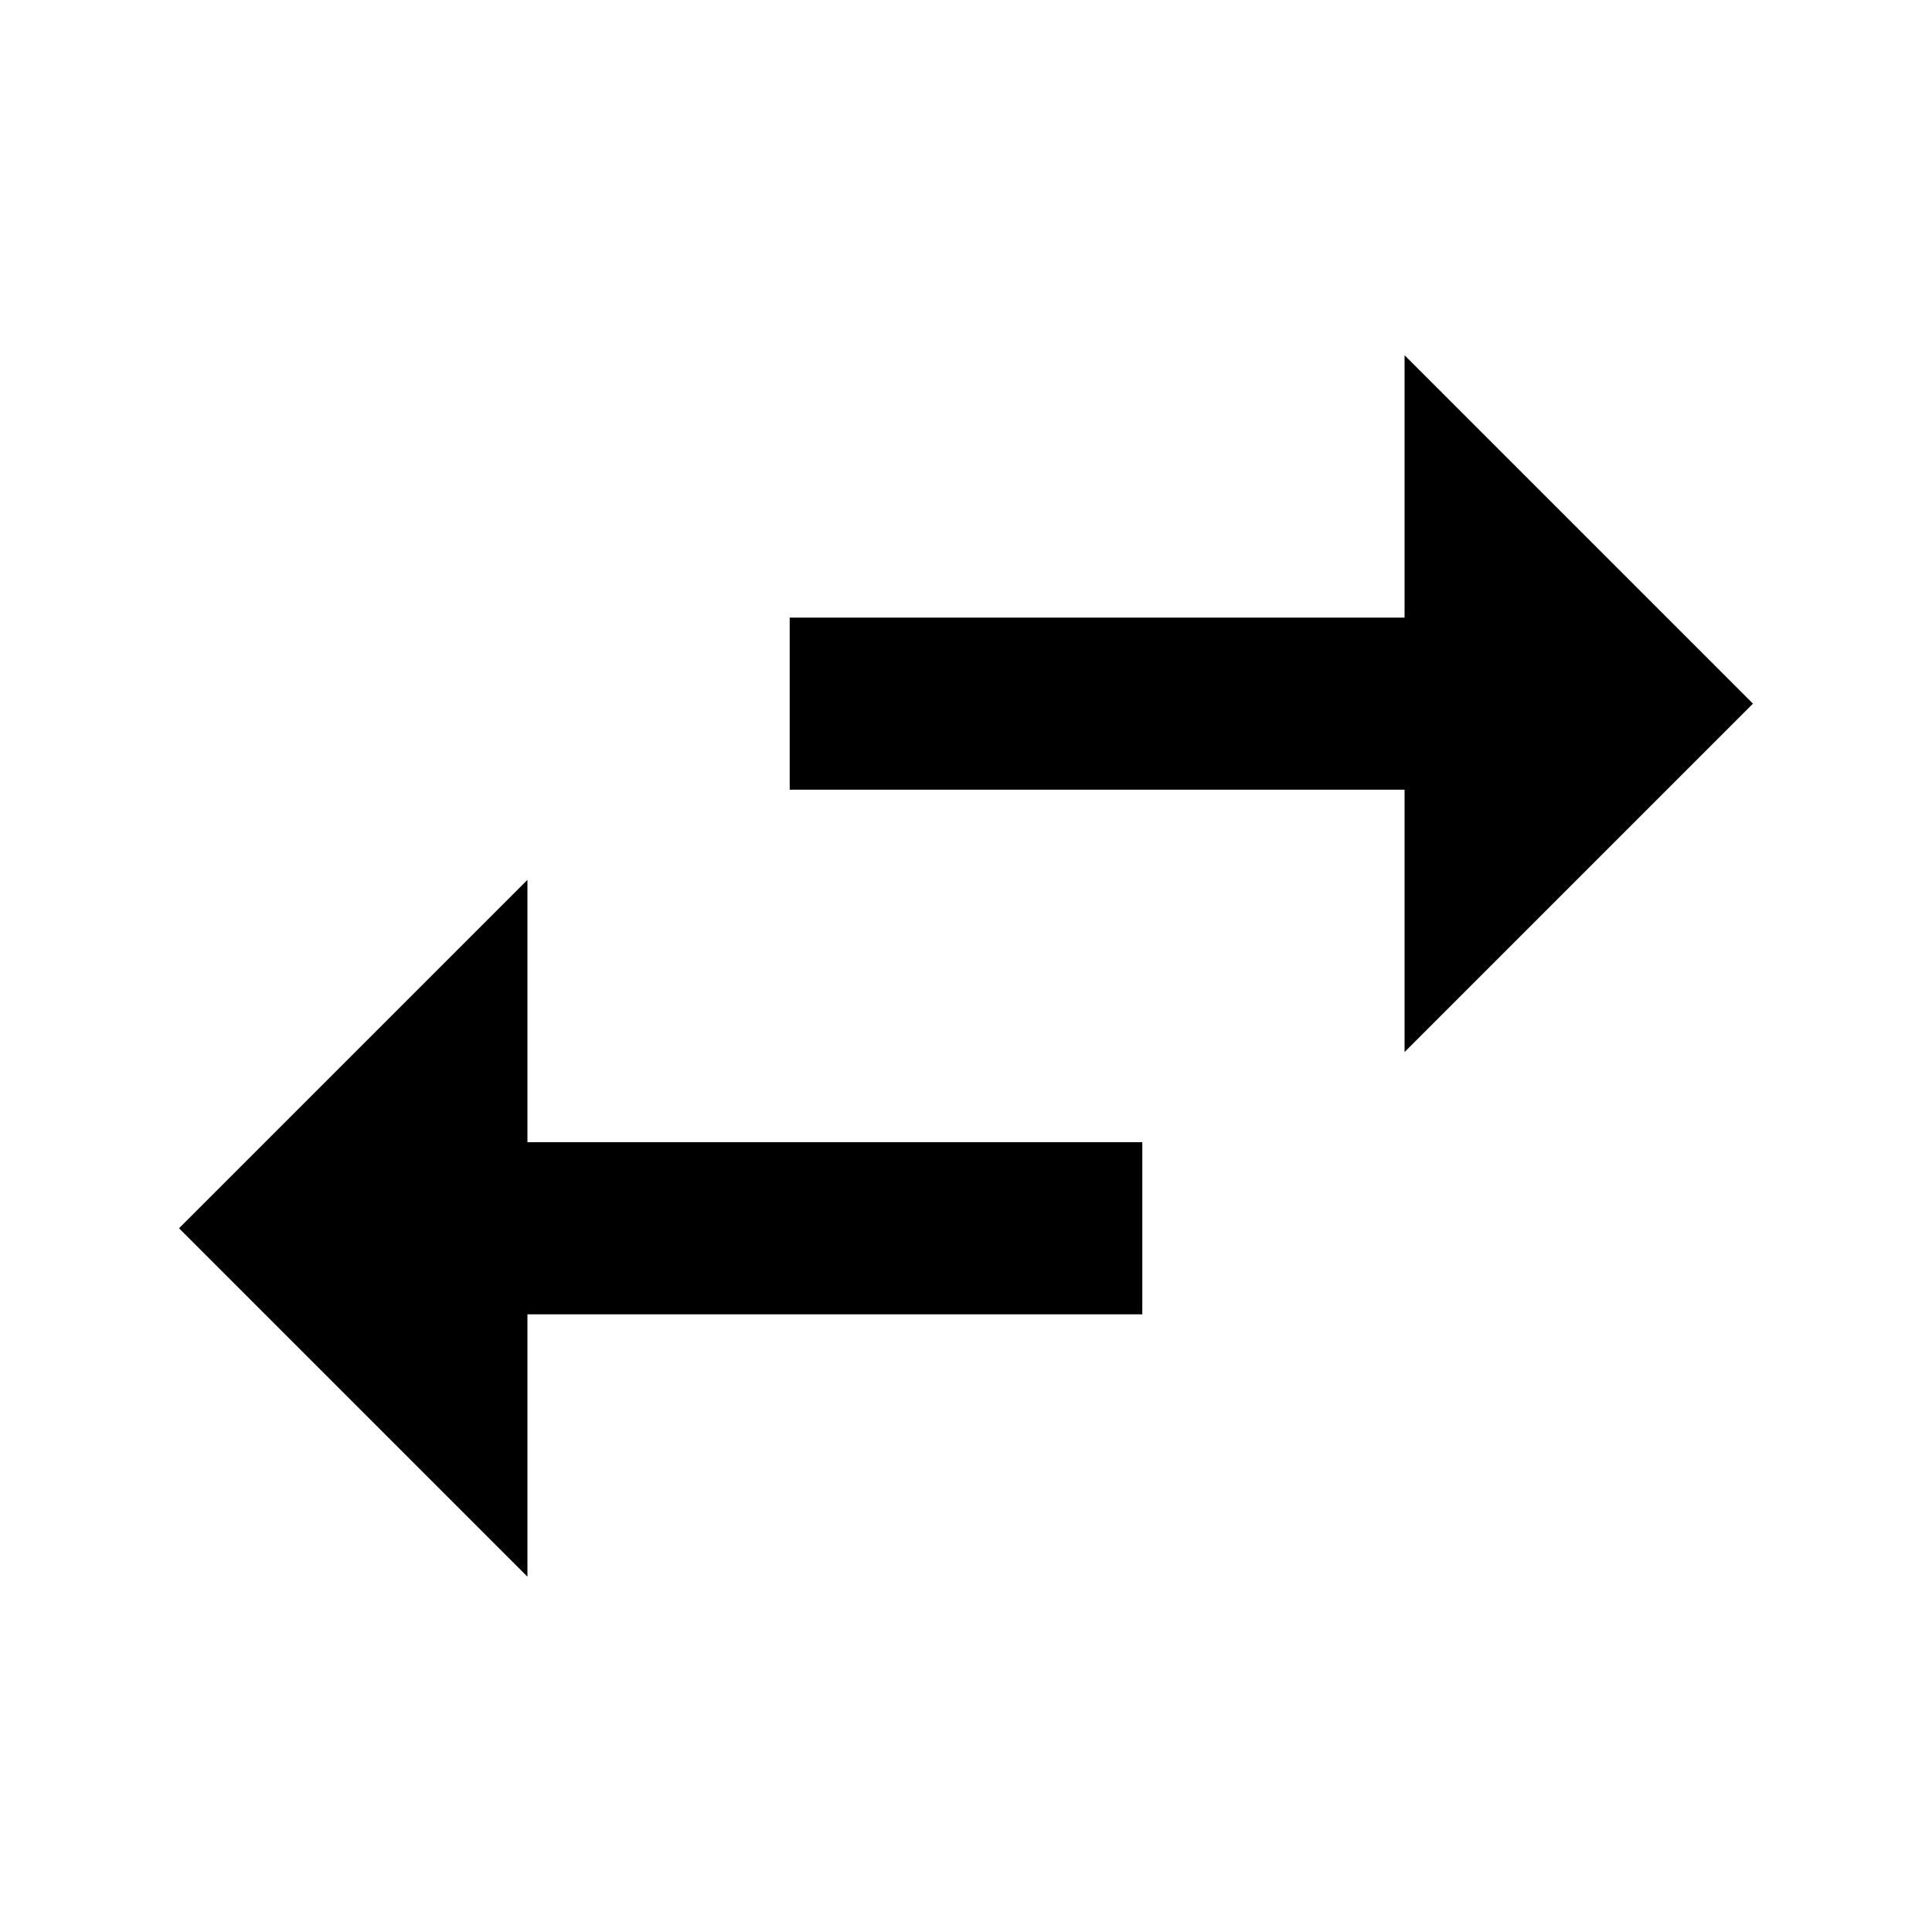
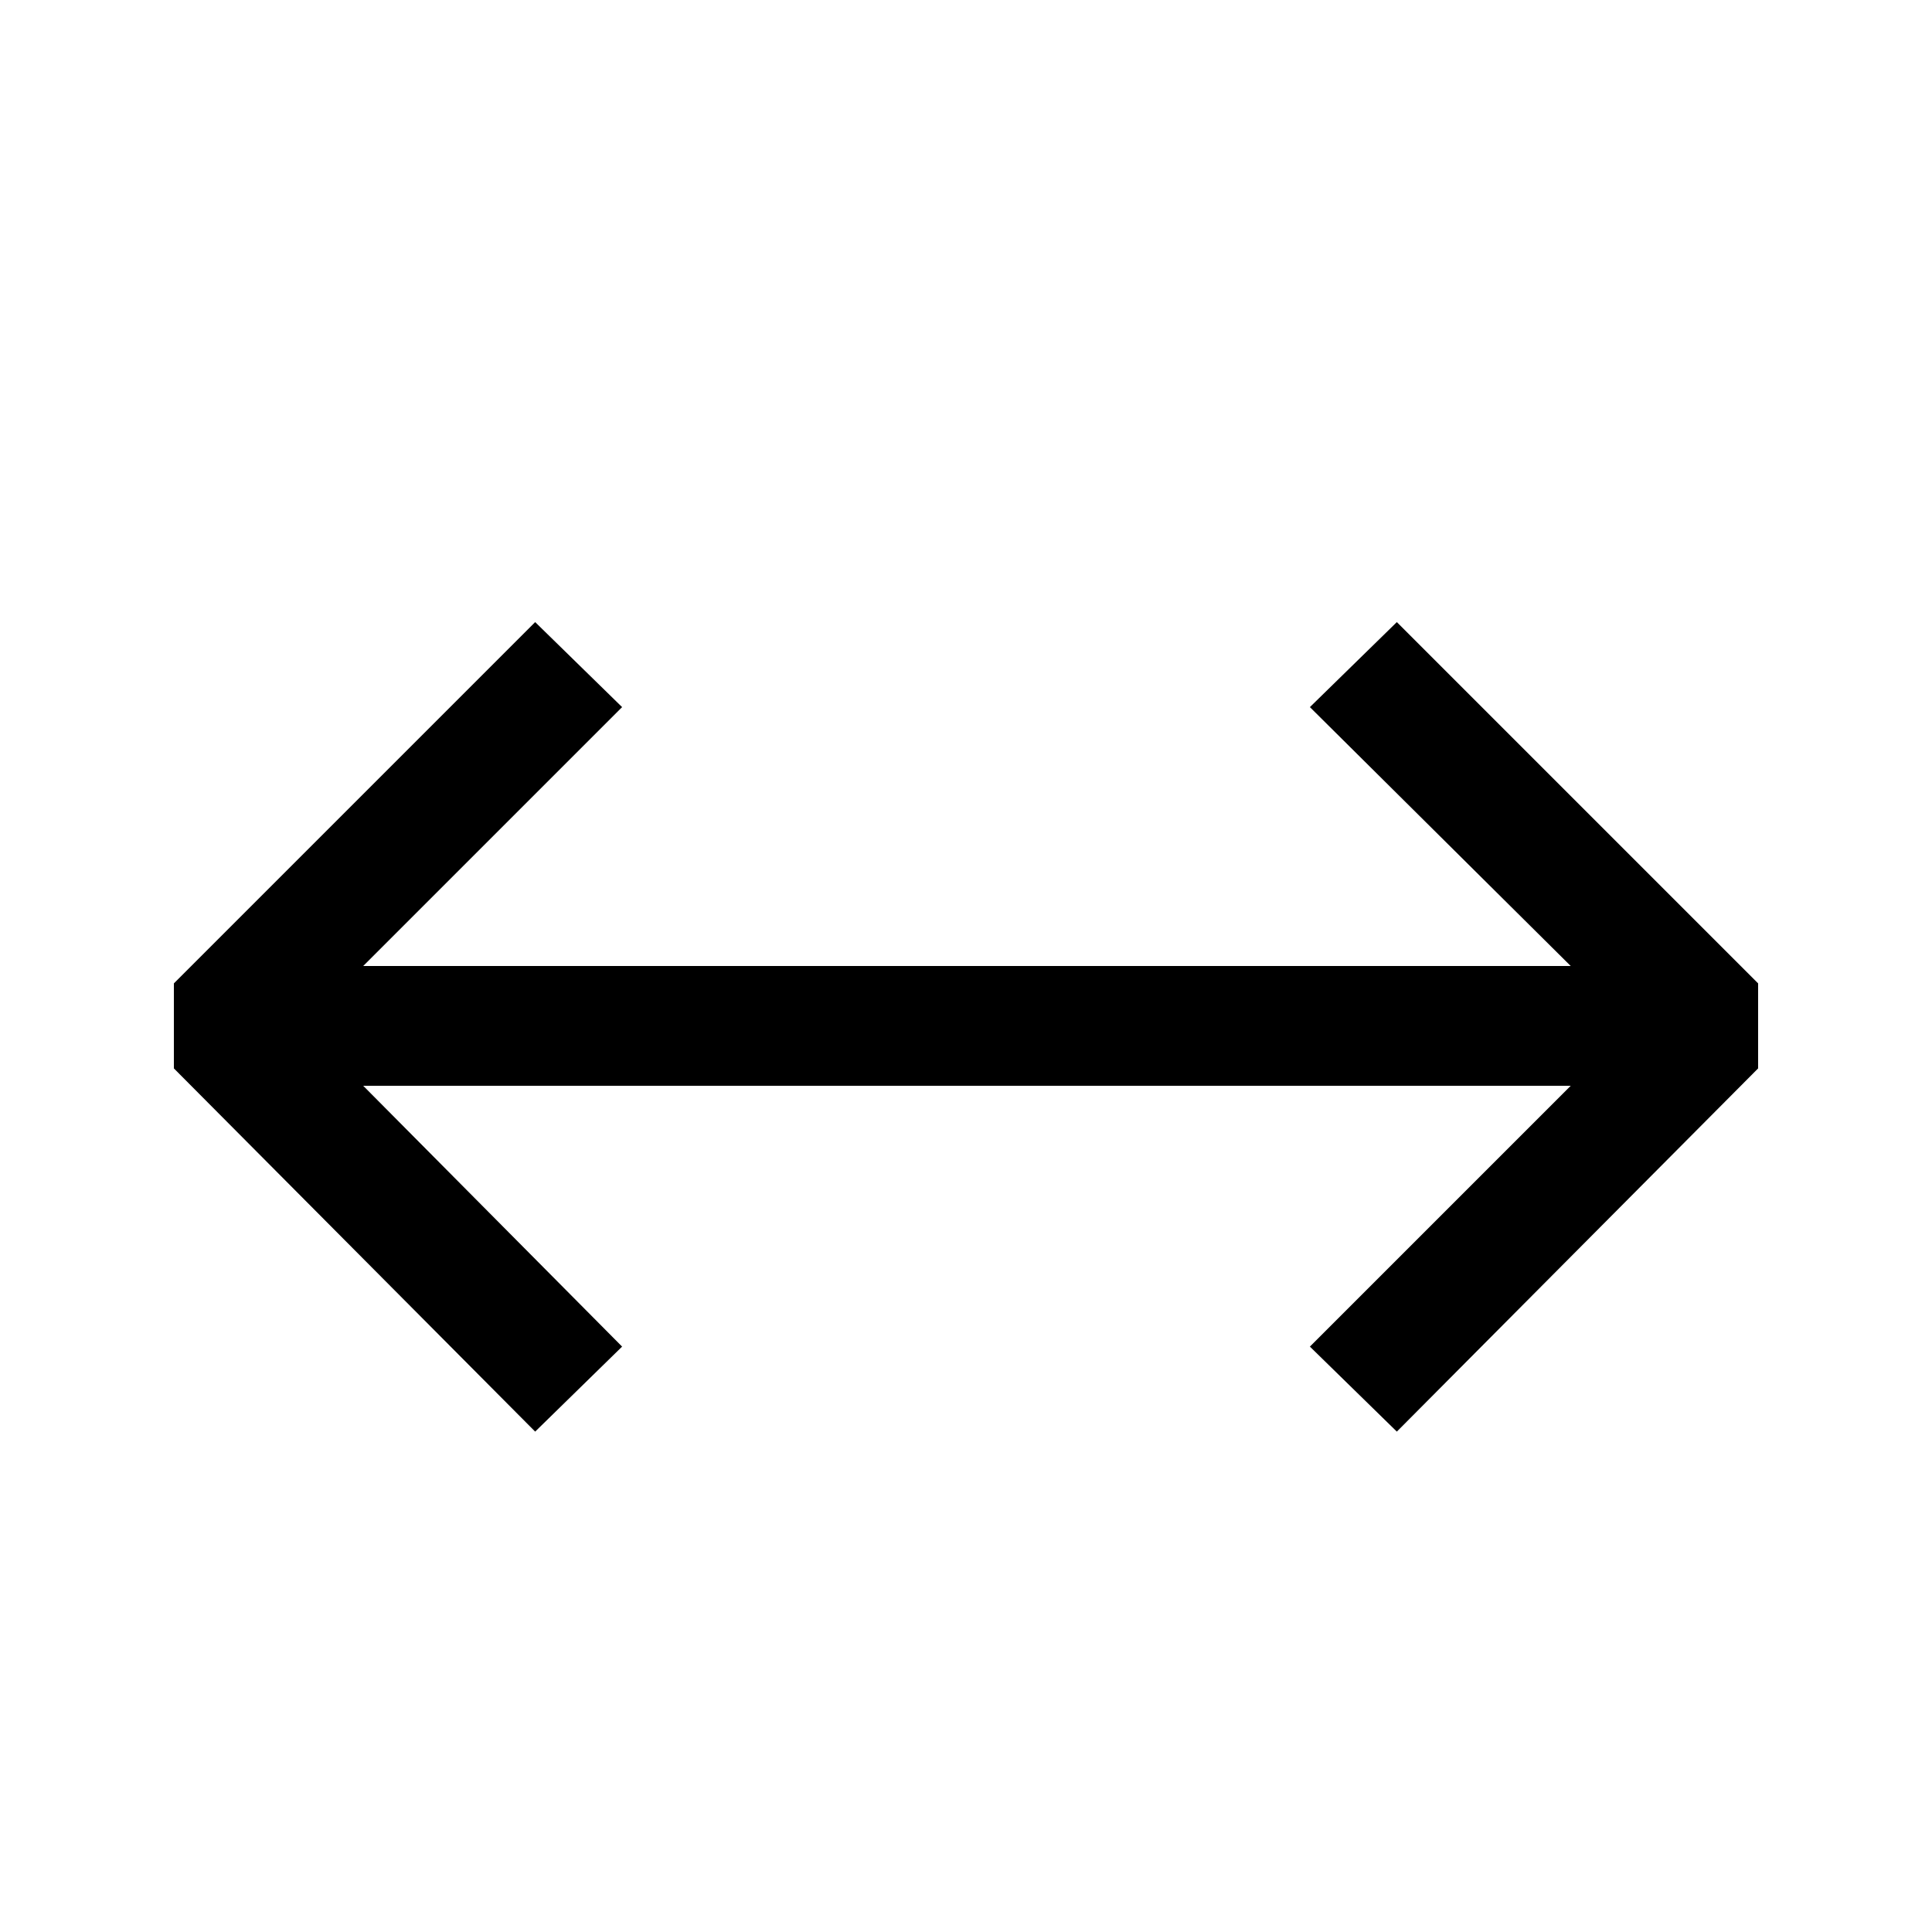
- <svg xmlns="http://www.w3.org/2000/svg" width="24" height="24">
-   <g>
-     <path d="m21.776,8.741l-4.328,4.328l0,-3.259l-7.638,0l0,-2.138l7.638,0l0,-3.259l4.328,4.328zm-15.224,2.189l0,3.259l7.638,0l0,2.138l-7.638,0l0,3.259l-4.328,-4.328l4.328,-4.328z" id="svg_5" stroke="null" />
-   </g>
+ <svg xmlns="http://www.w3.org/2000/svg" version="1.1" width="44" height="44" viewBox="0 0 44 44">
+   <path d="M8.272 24.728l5.896 5.94-1.98 1.936-8.228-8.272v-1.936l8.228-8.228 1.98 1.936-5.896 5.896h27.5l-5.94-5.896 1.98-1.936 8.228 8.228v1.936l-8.228 8.272-1.98-1.936 5.94-5.94h-27.5z" />
</svg>
